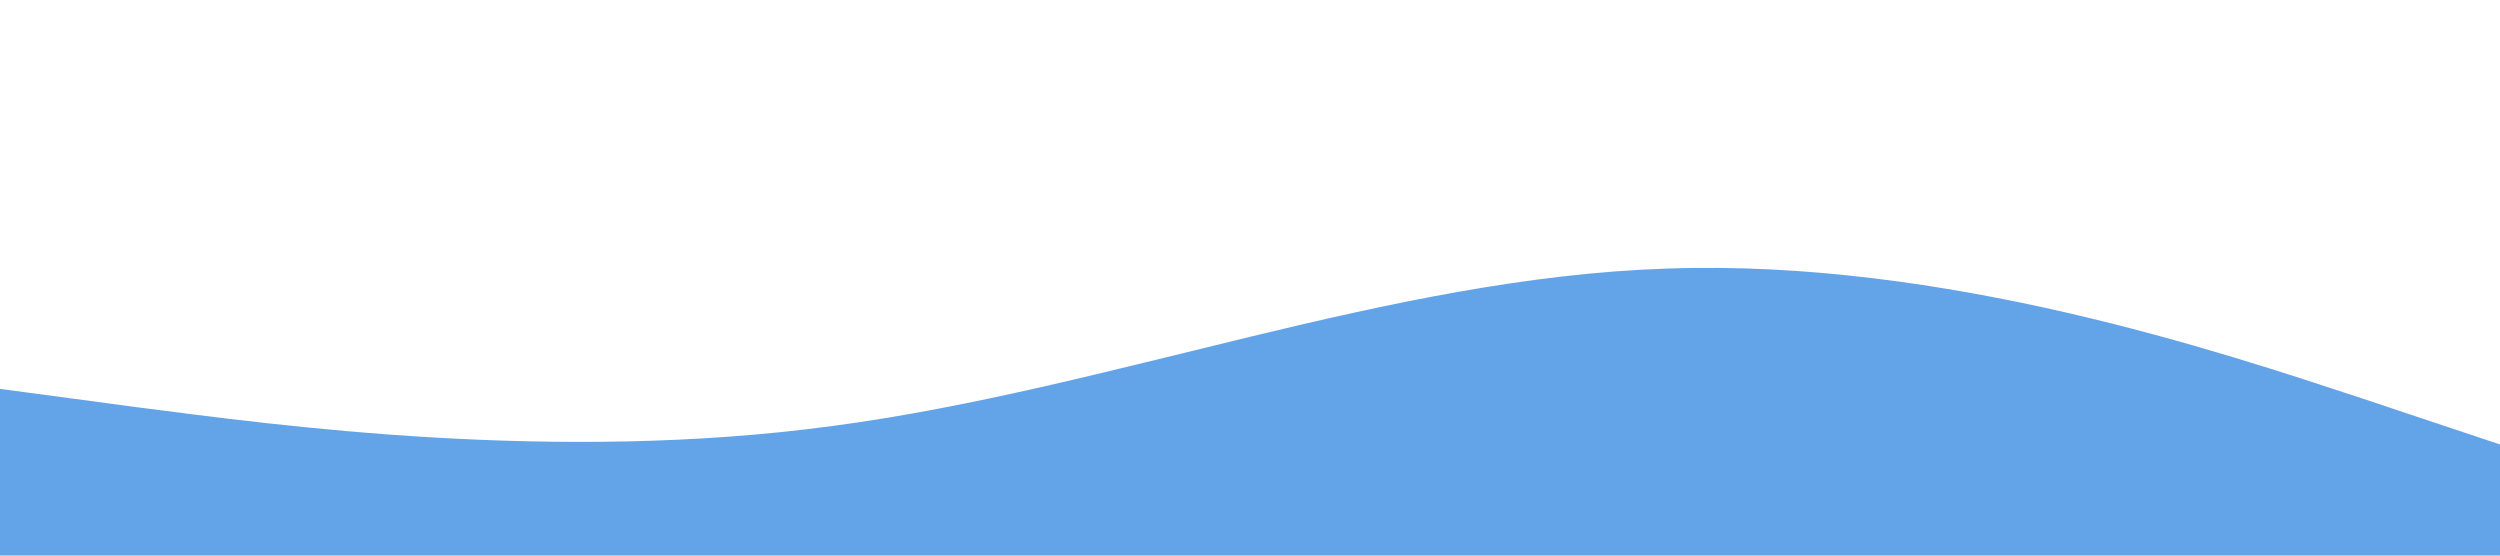
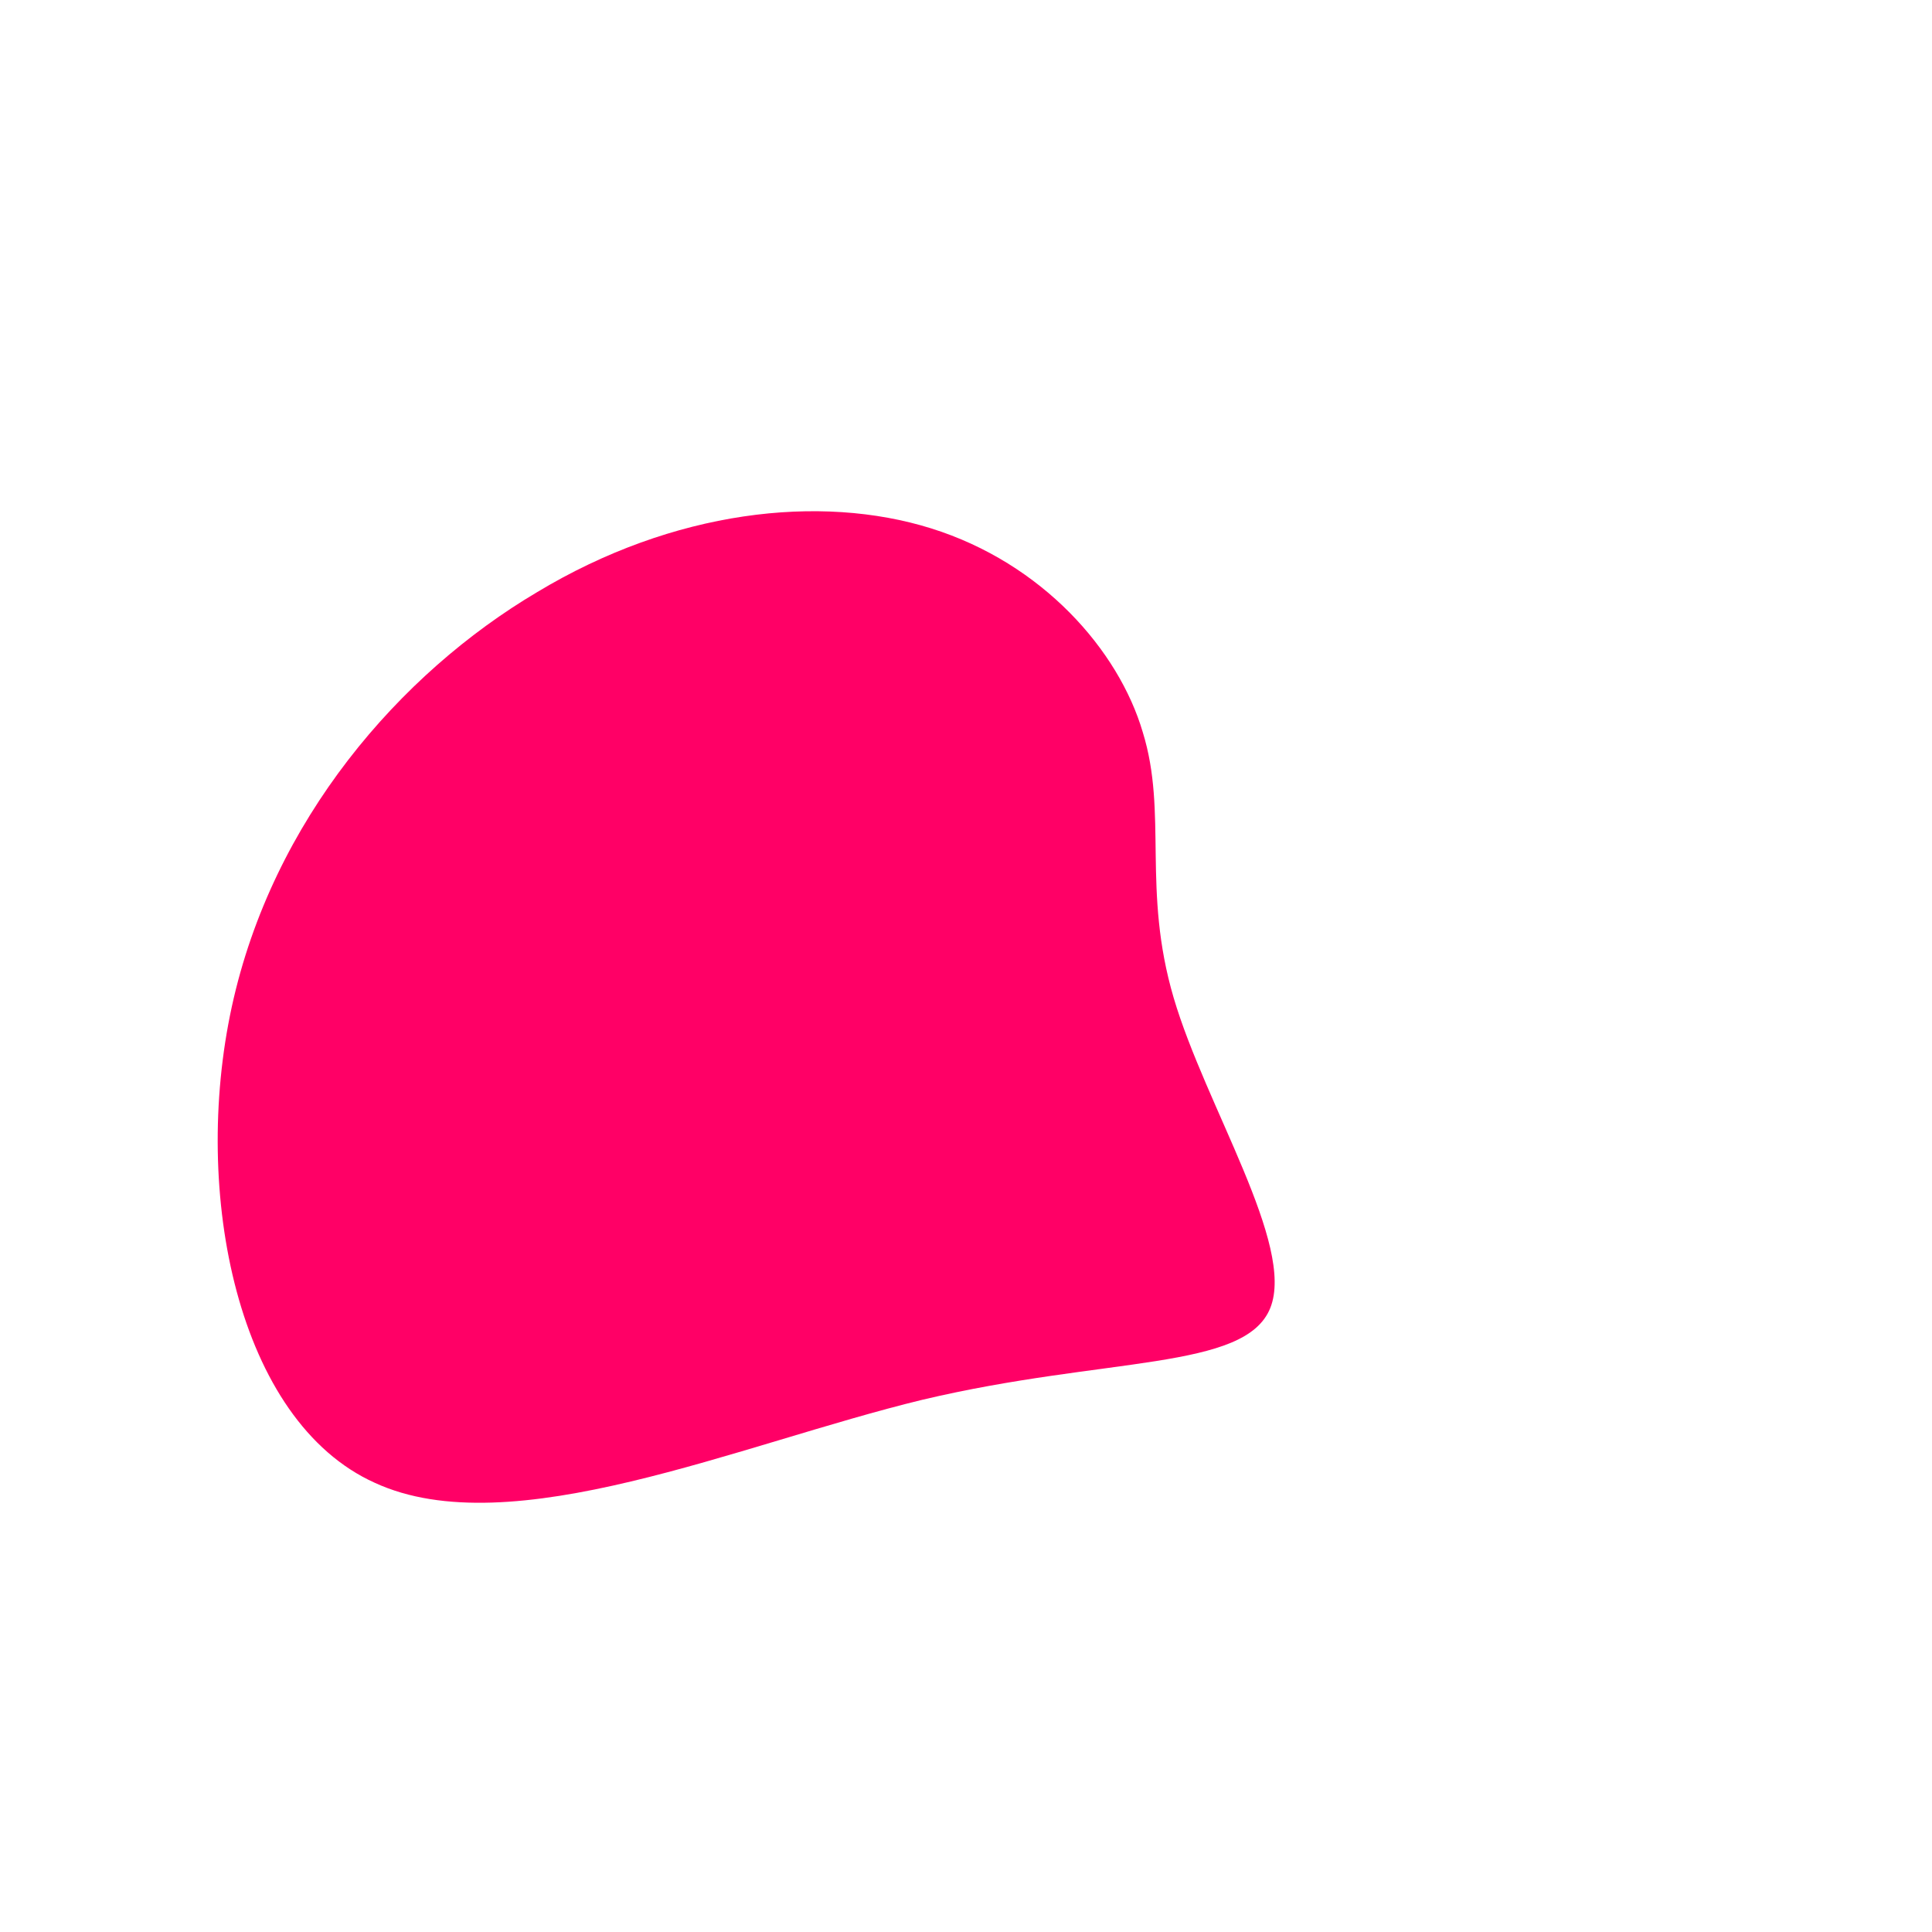
- <svg xmlns="http://www.w3.org/2000/svg" viewBox="0 0 1440 320">
-   <path fill="rgb(99, 164, 233)" fill-opacity="1" d="M0,224L80,234.7C160,245,320,267,480,245.3C640,224,800,160,960,154.7C1120,149,1280,203,1360,229.3L1440,256L1440,320L1360,320C1280,320,1120,320,960,320C800,320,640,320,480,320C320,320,160,320,80,320L0,320Z" />
+ <svg xmlns="http://www.w3.org/2000/svg" viewBox="0 0 200 200">
+   <path fill="#FF0066" d="M18.3,-24.2C20.9,-15.8,18.2,-7.9,21.5,3.3C24.8,14.5,34.1,28.9,31.5,35.4C28.9,41.9,14.5,40.4,-4.5,44.9C-23.5,49.5,-47.1,60,-61.2,53.5C-75.4,47.1,-80.2,23.5,-76,4.2C-71.8,-15.1,-58.6,-30.3,-44.4,-38.7C-30.3,-47.2,-15.1,-48.9,-3.6,-45.3C7.9,-41.7,15.8,-32.7,18.3,-24.2Z" transform="translate(100 100)" />
</svg>
